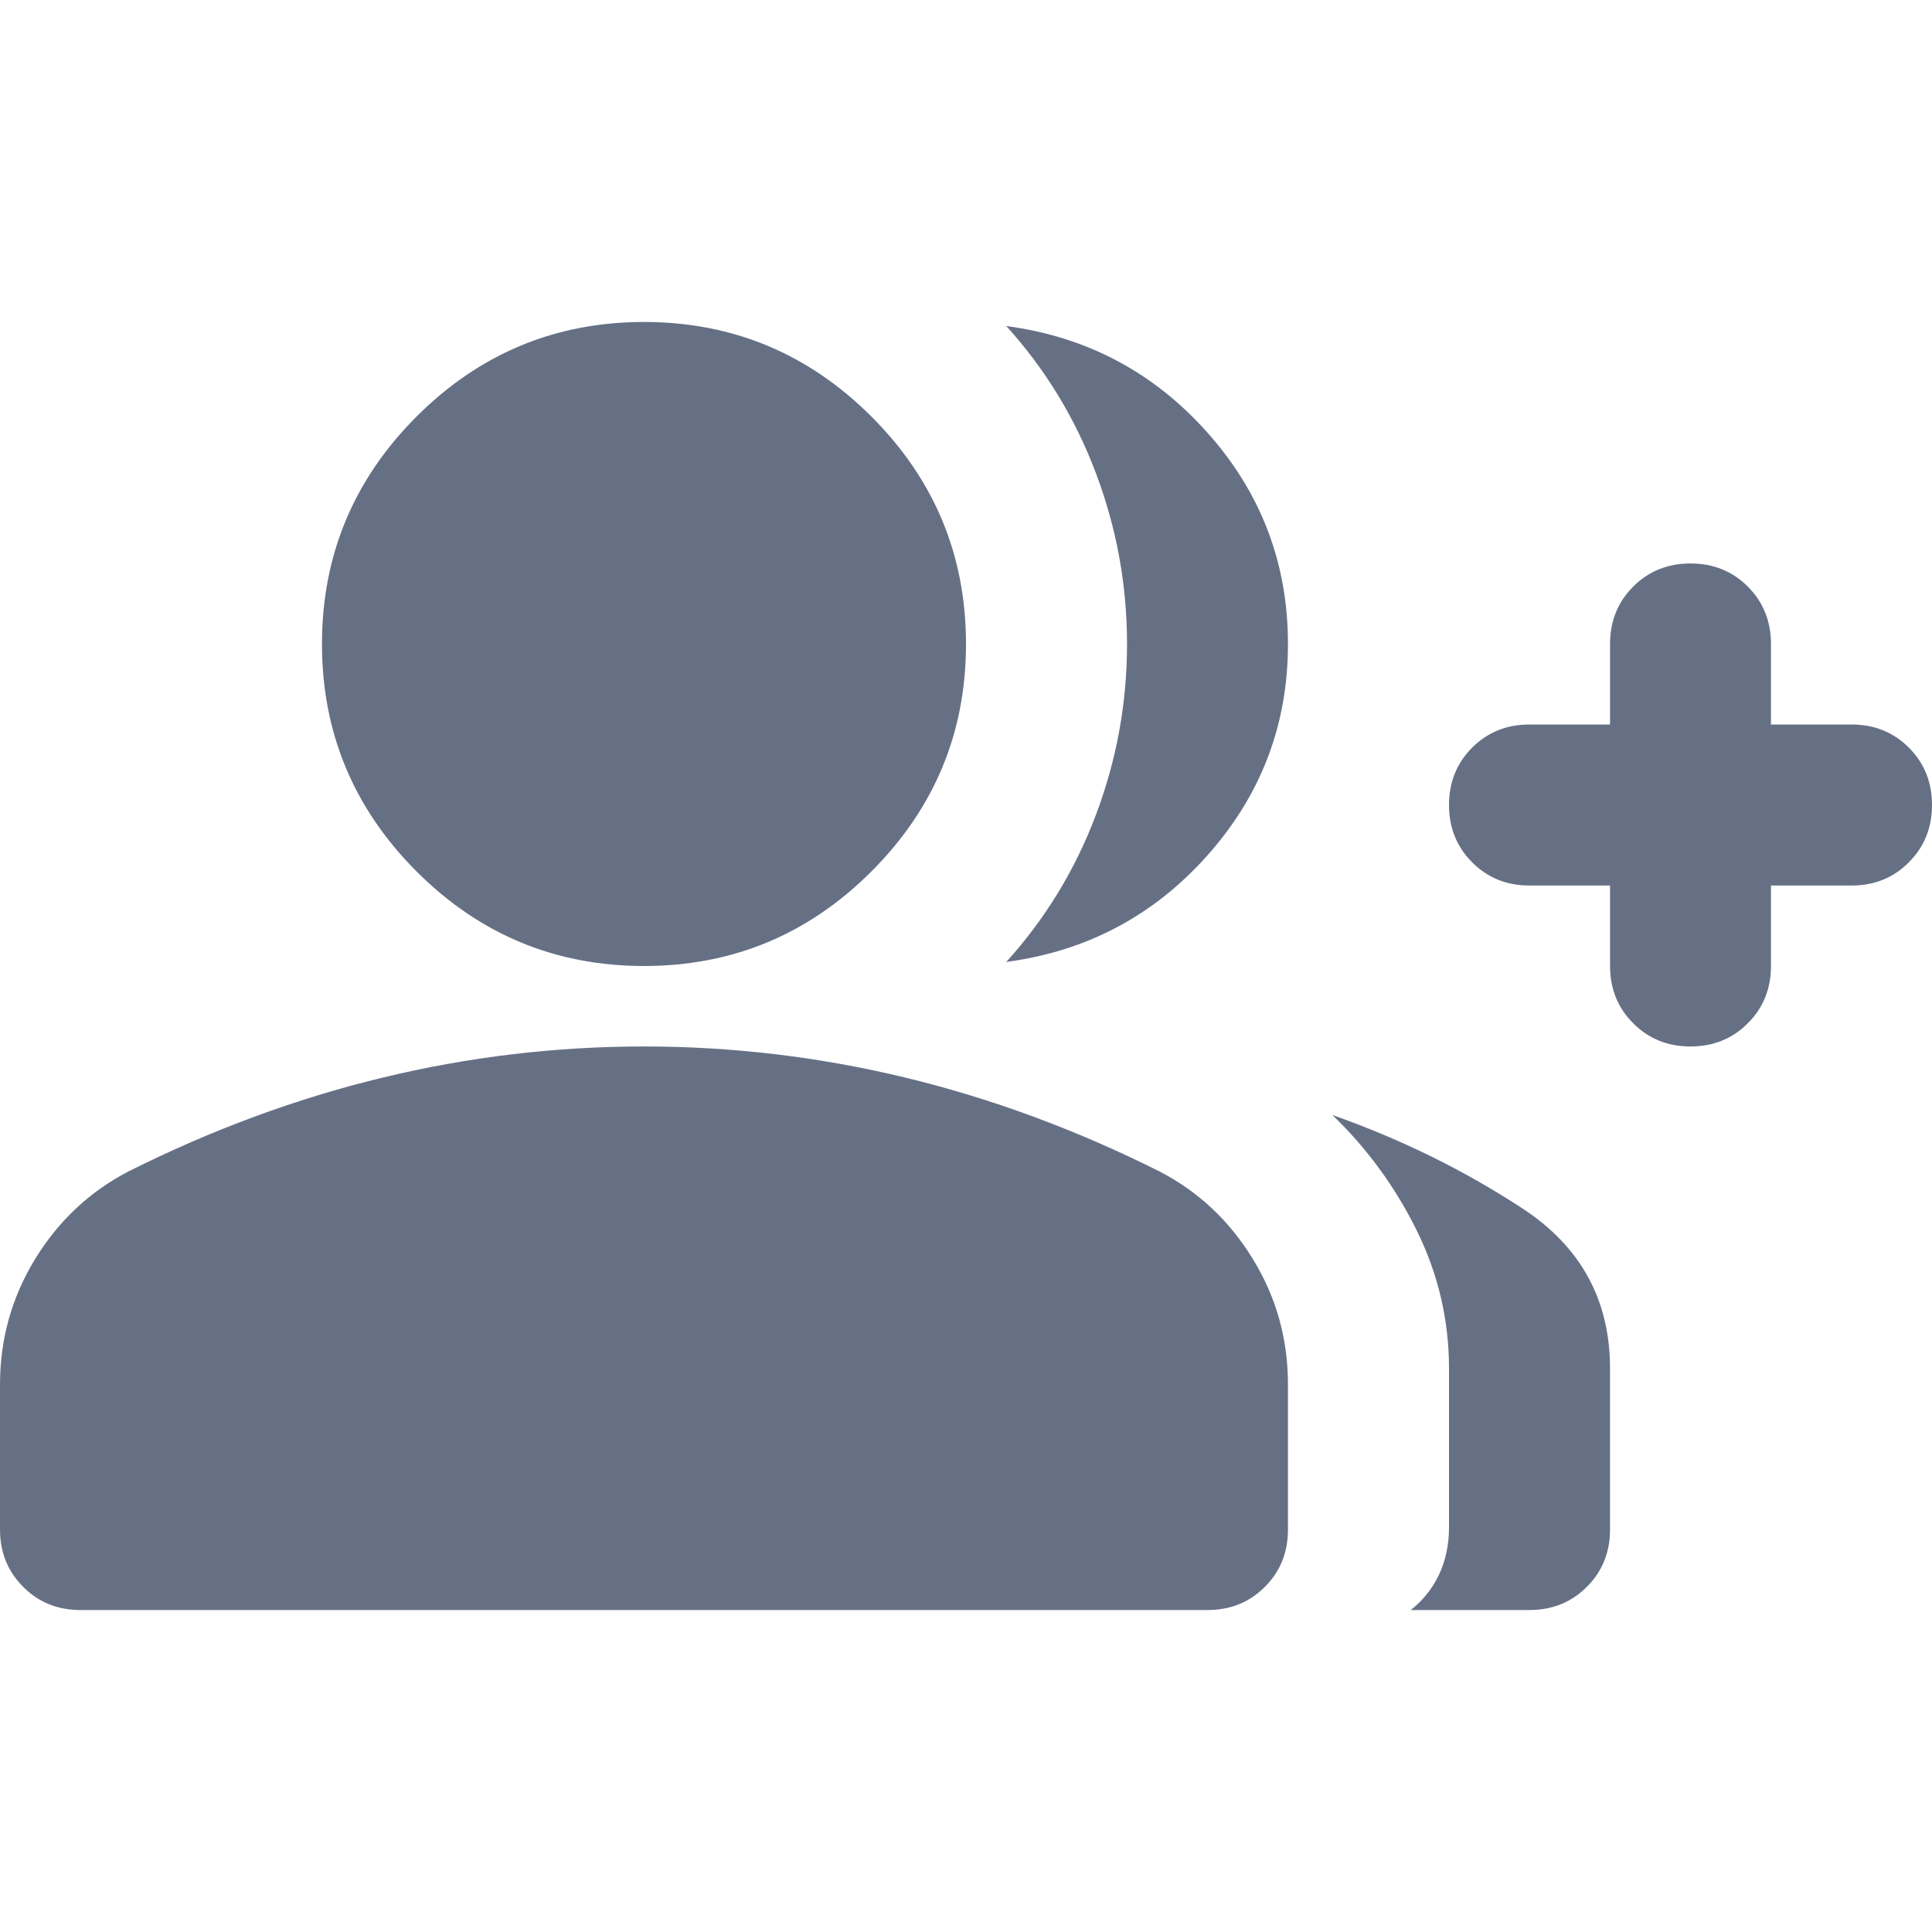
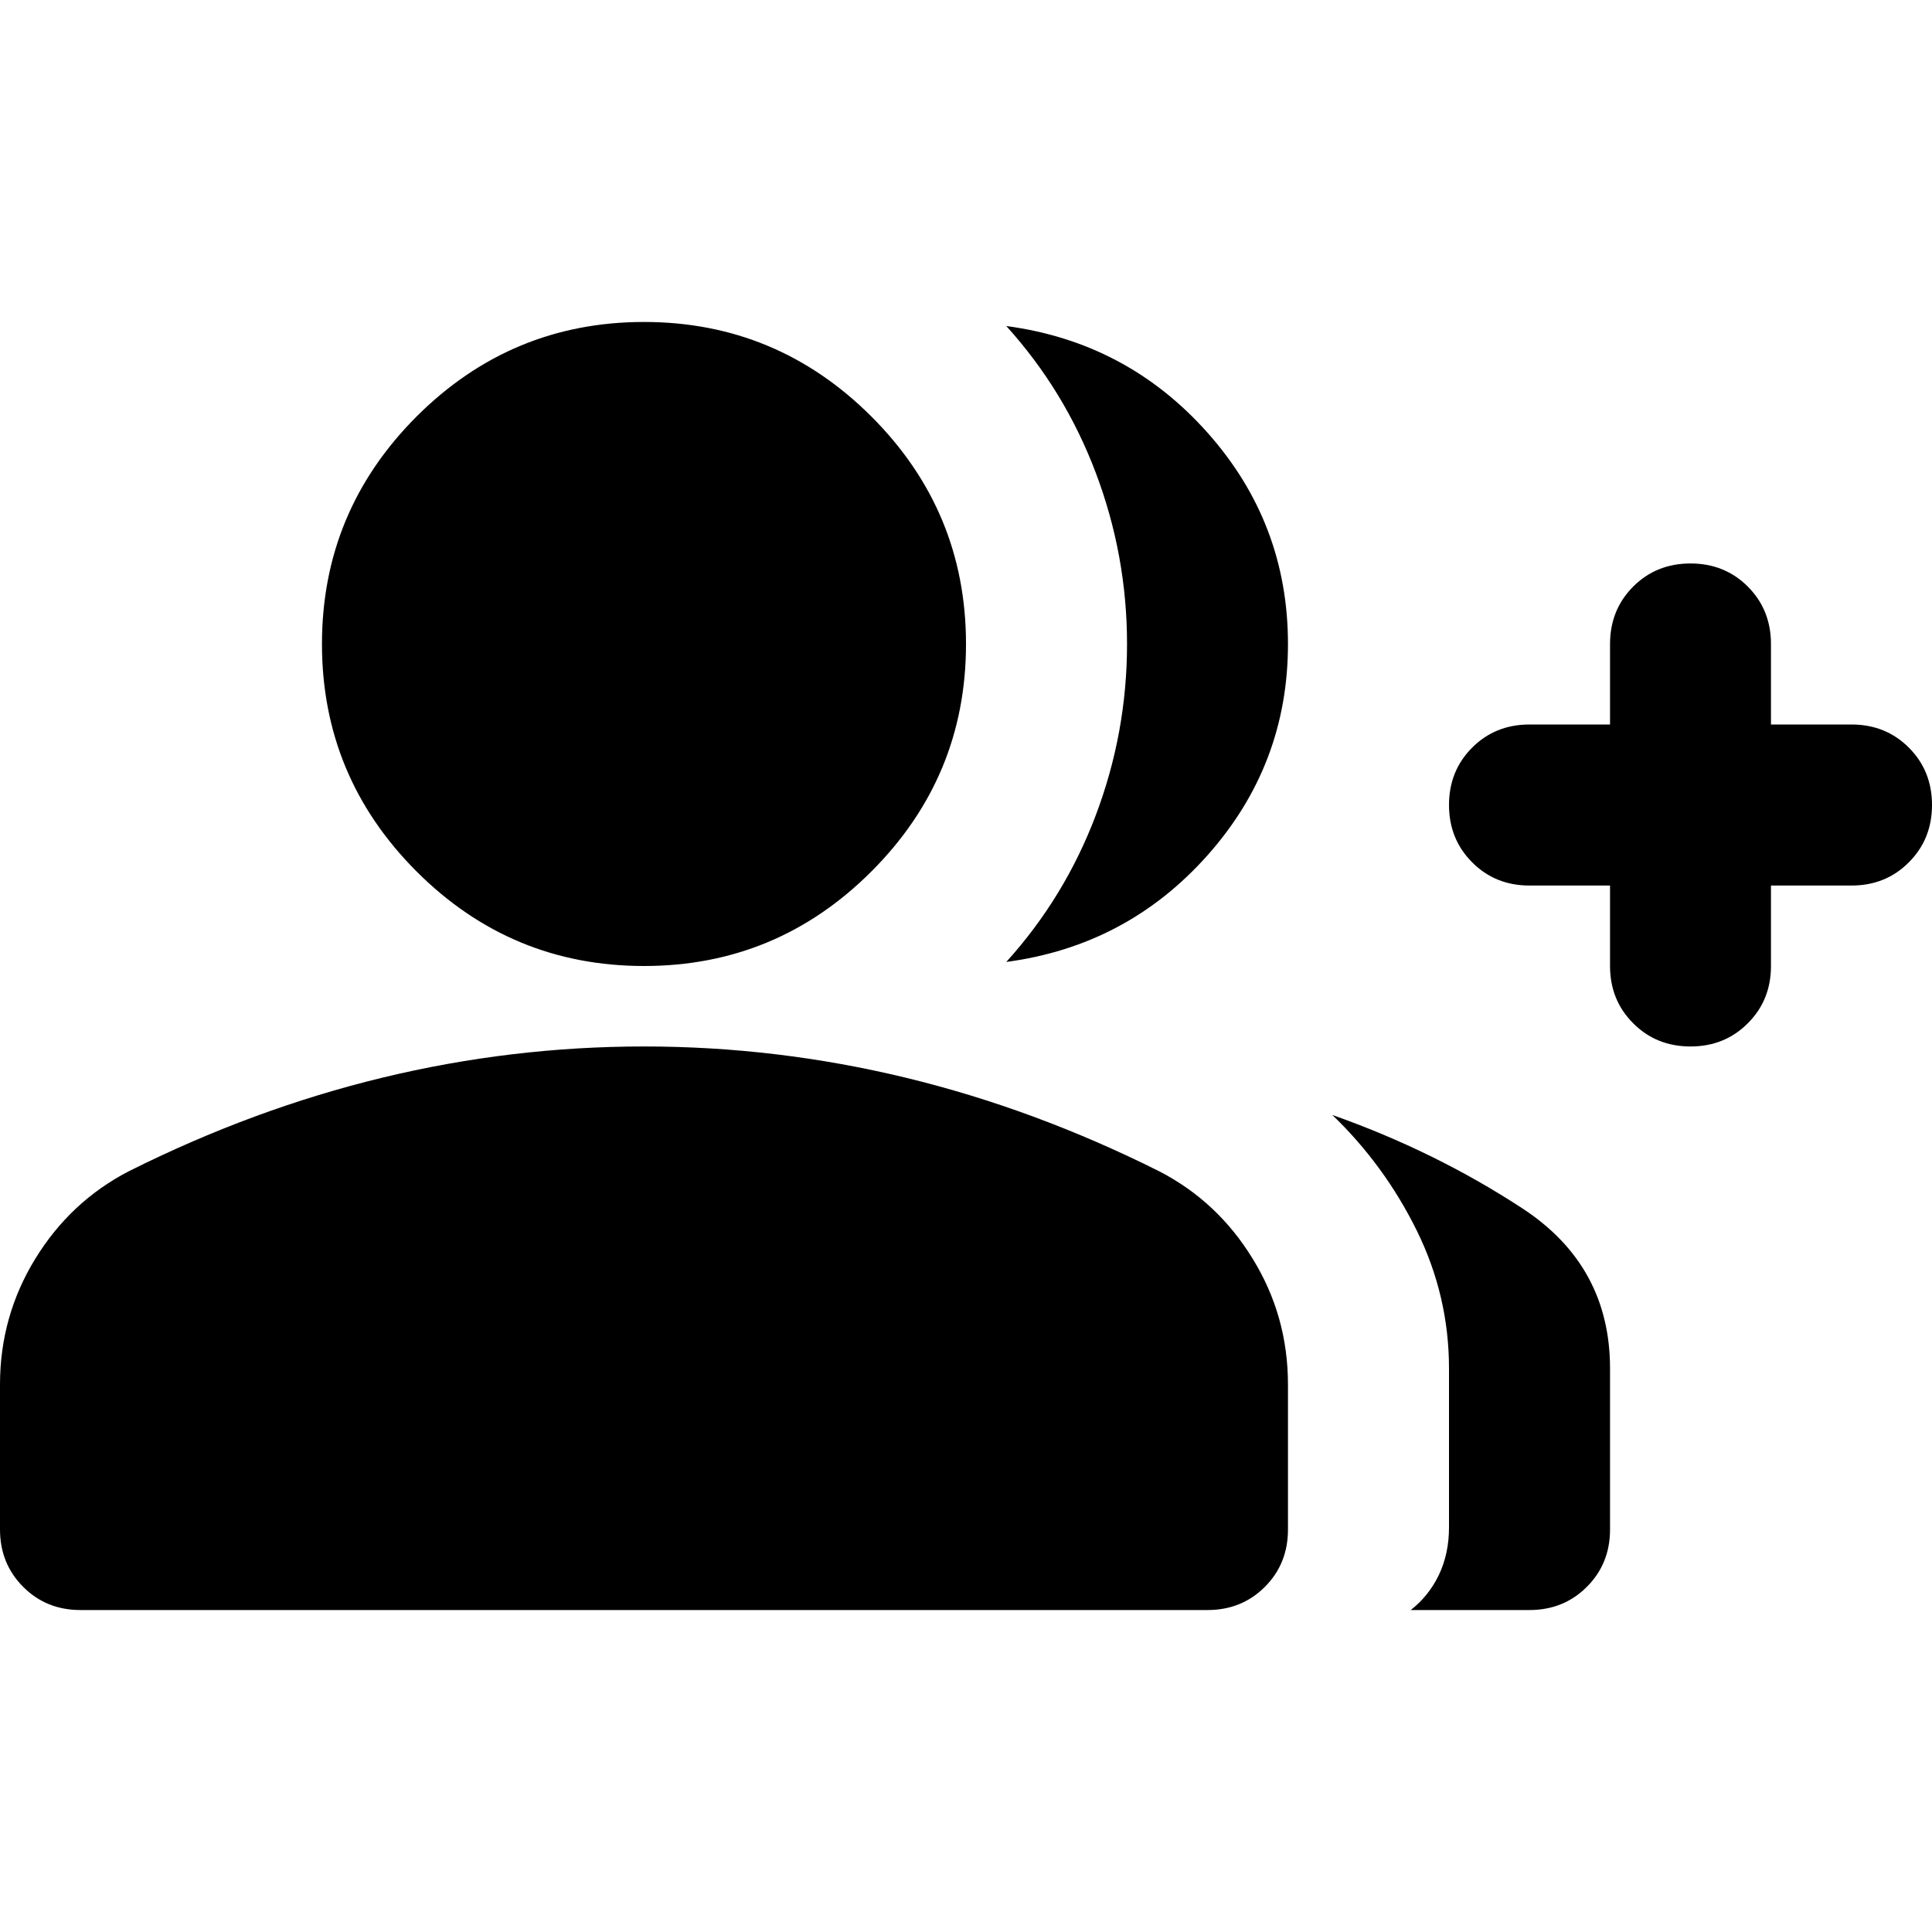
<svg xmlns="http://www.w3.org/2000/svg" width="20" height="20" viewBox="0 0 20 20" fill="none">
  <mask id="mask0_3894_221" style="mask-type:alpha" maskUnits="userSpaceOnUse" x="0" y="0" width="20" height="20">
    <rect width="20" height="20" fill="#D9D9D9" />
  </mask>
  <g mask="url(#mask0_3894_221)">
-     <path d="M10.417 9.958C10.819 9.514 11.129 9.007 11.344 8.438C11.559 7.868 11.667 7.278 11.667 6.667C11.667 6.056 11.559 5.465 11.344 4.896C11.129 4.326 10.819 3.819 10.417 3.375C11.25 3.486 11.944 3.854 12.5 4.479C13.056 5.104 13.333 5.833 13.333 6.667C13.333 7.5 13.056 8.229 12.5 8.854C11.944 9.479 11.25 9.847 10.417 9.958ZM14.604 16.667C14.729 16.569 14.826 16.448 14.896 16.302C14.965 16.156 15 15.993 15 15.812V14.167C15 13.667 14.889 13.191 14.667 12.74C14.444 12.288 14.153 11.889 13.792 11.542C14.5 11.792 15.156 12.114 15.761 12.51C16.365 12.906 16.667 13.458 16.667 14.167V15.833C16.667 16.069 16.587 16.267 16.427 16.427C16.267 16.587 16.069 16.667 15.833 16.667H14.604ZM17.5 10.833C17.264 10.833 17.066 10.753 16.907 10.593C16.747 10.434 16.667 10.236 16.667 10V9.167H15.833C15.597 9.167 15.399 9.087 15.24 8.927C15.08 8.767 15 8.569 15 8.333C15 8.097 15.08 7.899 15.24 7.739C15.399 7.58 15.597 7.5 15.833 7.5H16.667V6.667C16.667 6.431 16.747 6.232 16.907 6.072C17.066 5.913 17.264 5.833 17.5 5.833C17.736 5.833 17.934 5.913 18.093 6.072C18.253 6.232 18.333 6.431 18.333 6.667V7.5H19.167C19.403 7.5 19.601 7.58 19.76 7.739C19.92 7.899 20 8.097 20 8.333C20 8.569 19.92 8.767 19.76 8.927C19.601 9.087 19.403 9.167 19.167 9.167H18.333V10C18.333 10.236 18.253 10.434 18.093 10.593C17.934 10.753 17.736 10.833 17.5 10.833ZM6.667 10C5.75 10 4.965 9.674 4.312 9.021C3.66 8.368 3.333 7.583 3.333 6.667C3.333 5.75 3.66 4.965 4.312 4.312C4.965 3.66 5.75 3.333 6.667 3.333C7.583 3.333 8.368 3.66 9.021 4.312C9.674 4.965 10 5.75 10 6.667C10 7.583 9.674 8.368 9.021 9.021C8.368 9.674 7.583 10 6.667 10ZM0.833 16.667C0.597 16.667 0.399 16.587 0.24 16.427C0.08 16.267 0 16.069 0 15.833V14.333C0 13.861 0.122 13.427 0.365 13.031C0.608 12.635 0.931 12.333 1.333 12.125C2.194 11.694 3.069 11.371 3.958 11.156C4.847 10.941 5.75 10.833 6.667 10.833C7.583 10.833 8.486 10.941 9.375 11.156C10.264 11.371 11.139 11.694 12 12.125C12.403 12.333 12.726 12.635 12.968 13.031C13.212 13.427 13.333 13.861 13.333 14.333V15.833C13.333 16.069 13.254 16.267 13.094 16.427C12.934 16.587 12.736 16.667 12.5 16.667H0.833Z" fill="#667085" />
+     <path d="M10.417 9.958C10.819 9.514 11.129 9.007 11.344 8.438C11.559 7.868 11.667 7.278 11.667 6.667C11.667 6.056 11.559 5.465 11.344 4.896C11.129 4.326 10.819 3.819 10.417 3.375C11.25 3.486 11.944 3.854 12.5 4.479C13.056 5.104 13.333 5.833 13.333 6.667C13.333 7.5 13.056 8.229 12.5 8.854C11.944 9.479 11.25 9.847 10.417 9.958ZM14.604 16.667C14.729 16.569 14.826 16.448 14.896 16.302C14.965 16.156 15 15.993 15 15.812V14.167C15 13.667 14.889 13.191 14.667 12.74C14.444 12.288 14.153 11.889 13.792 11.542C14.5 11.792 15.156 12.114 15.761 12.51C16.365 12.906 16.667 13.458 16.667 14.167V15.833C16.667 16.069 16.587 16.267 16.427 16.427C16.267 16.587 16.069 16.667 15.833 16.667H14.604ZM17.5 10.833C17.264 10.833 17.066 10.753 16.907 10.593C16.747 10.434 16.667 10.236 16.667 10V9.167H15.833C15.597 9.167 15.399 9.087 15.24 8.927C15.08 8.767 15 8.569 15 8.333C15 8.097 15.08 7.899 15.24 7.739C15.399 7.58 15.597 7.5 15.833 7.5H16.667V6.667C16.667 6.431 16.747 6.232 16.907 6.072C17.066 5.913 17.264 5.833 17.5 5.833C17.736 5.833 17.934 5.913 18.093 6.072C18.253 6.232 18.333 6.431 18.333 6.667V7.5H19.167C19.403 7.5 19.601 7.58 19.76 7.739C19.92 7.899 20 8.097 20 8.333C20 8.569 19.92 8.767 19.76 8.927C19.601 9.087 19.403 9.167 19.167 9.167H18.333V10C18.333 10.236 18.253 10.434 18.093 10.593C17.934 10.753 17.736 10.833 17.5 10.833ZM6.667 10C5.75 10 4.965 9.674 4.312 9.021C3.66 8.368 3.333 7.583 3.333 6.667C3.333 5.75 3.66 4.965 4.312 4.312C4.965 3.66 5.75 3.333 6.667 3.333C7.583 3.333 8.368 3.66 9.021 4.312C9.674 4.965 10 5.75 10 6.667C10 7.583 9.674 8.368 9.021 9.021C8.368 9.674 7.583 10 6.667 10ZM0.833 16.667C0.597 16.667 0.399 16.587 0.24 16.427C0.08 16.267 0 16.069 0 15.833V14.333C0 13.861 0.122 13.427 0.365 13.031C0.608 12.635 0.931 12.333 1.333 12.125C2.194 11.694 3.069 11.371 3.958 11.156C4.847 10.941 5.75 10.833 6.667 10.833C7.583 10.833 8.486 10.941 9.375 11.156C10.264 11.371 11.139 11.694 12 12.125C12.403 12.333 12.726 12.635 12.968 13.031C13.212 13.427 13.333 13.861 13.333 14.333V15.833C13.333 16.069 13.254 16.267 13.094 16.427C12.934 16.587 12.736 16.667 12.5 16.667H0.833Z" fill="currentColor" />
  </g>
</svg>
